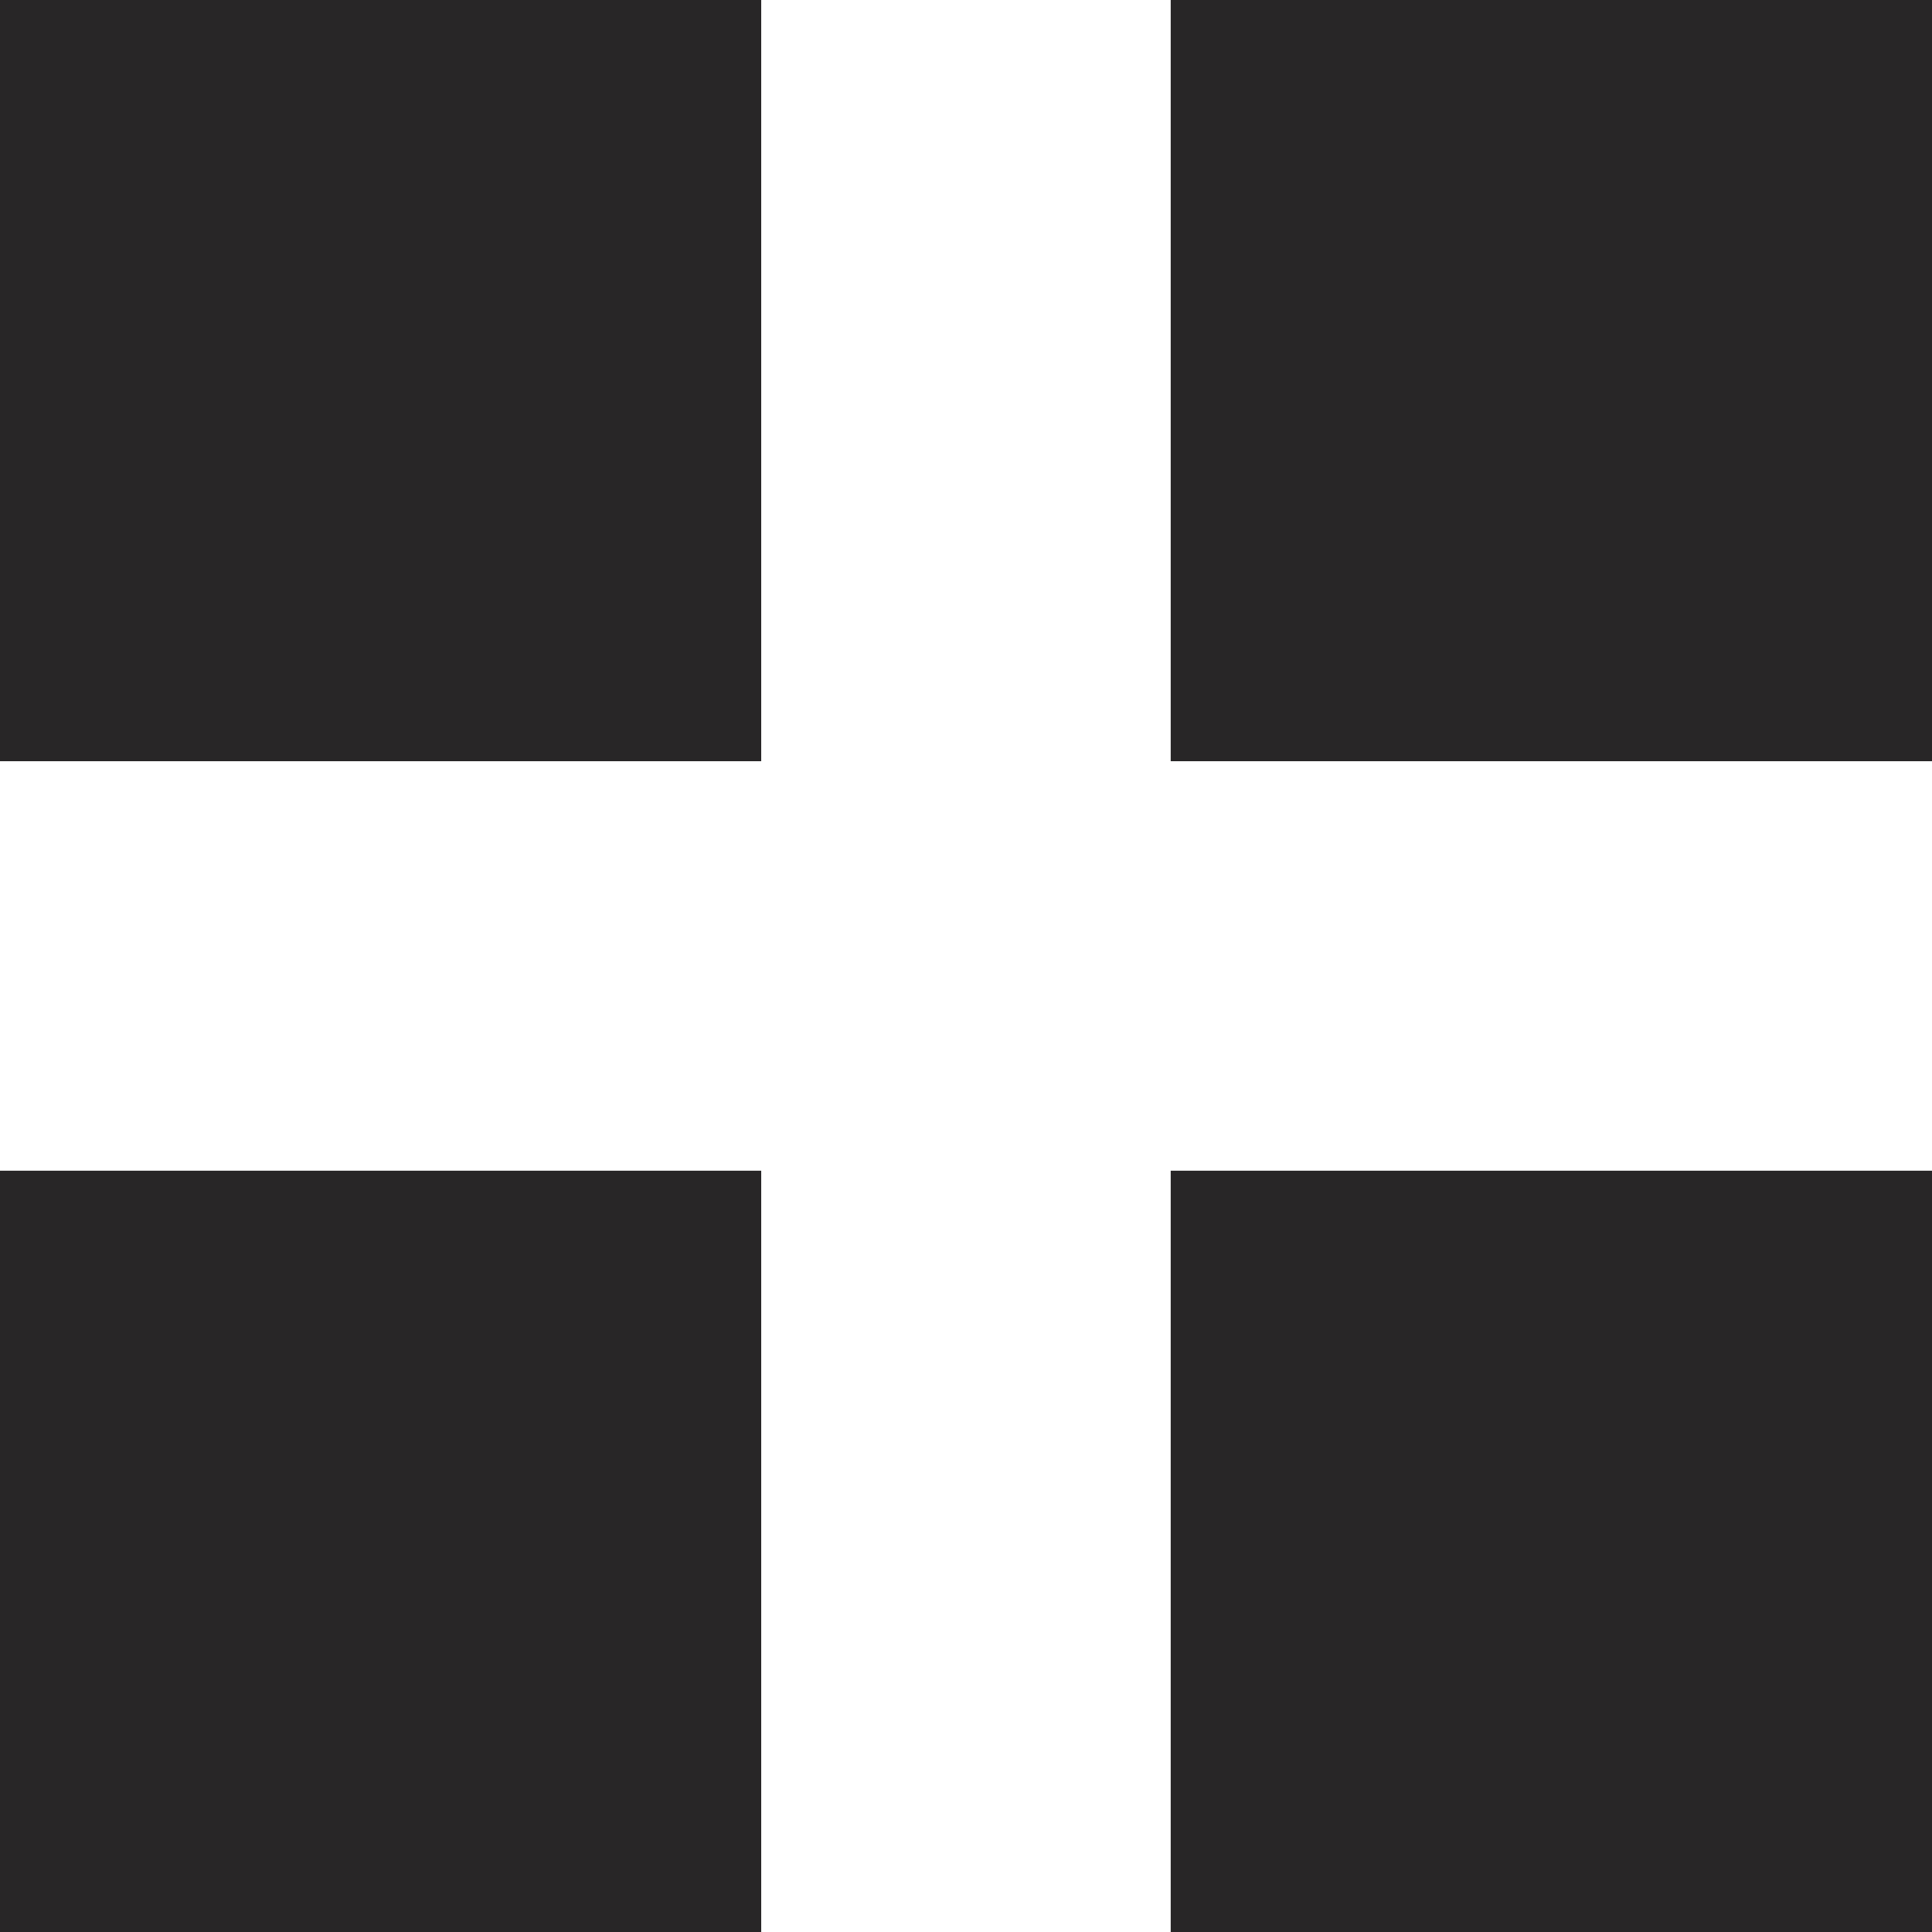
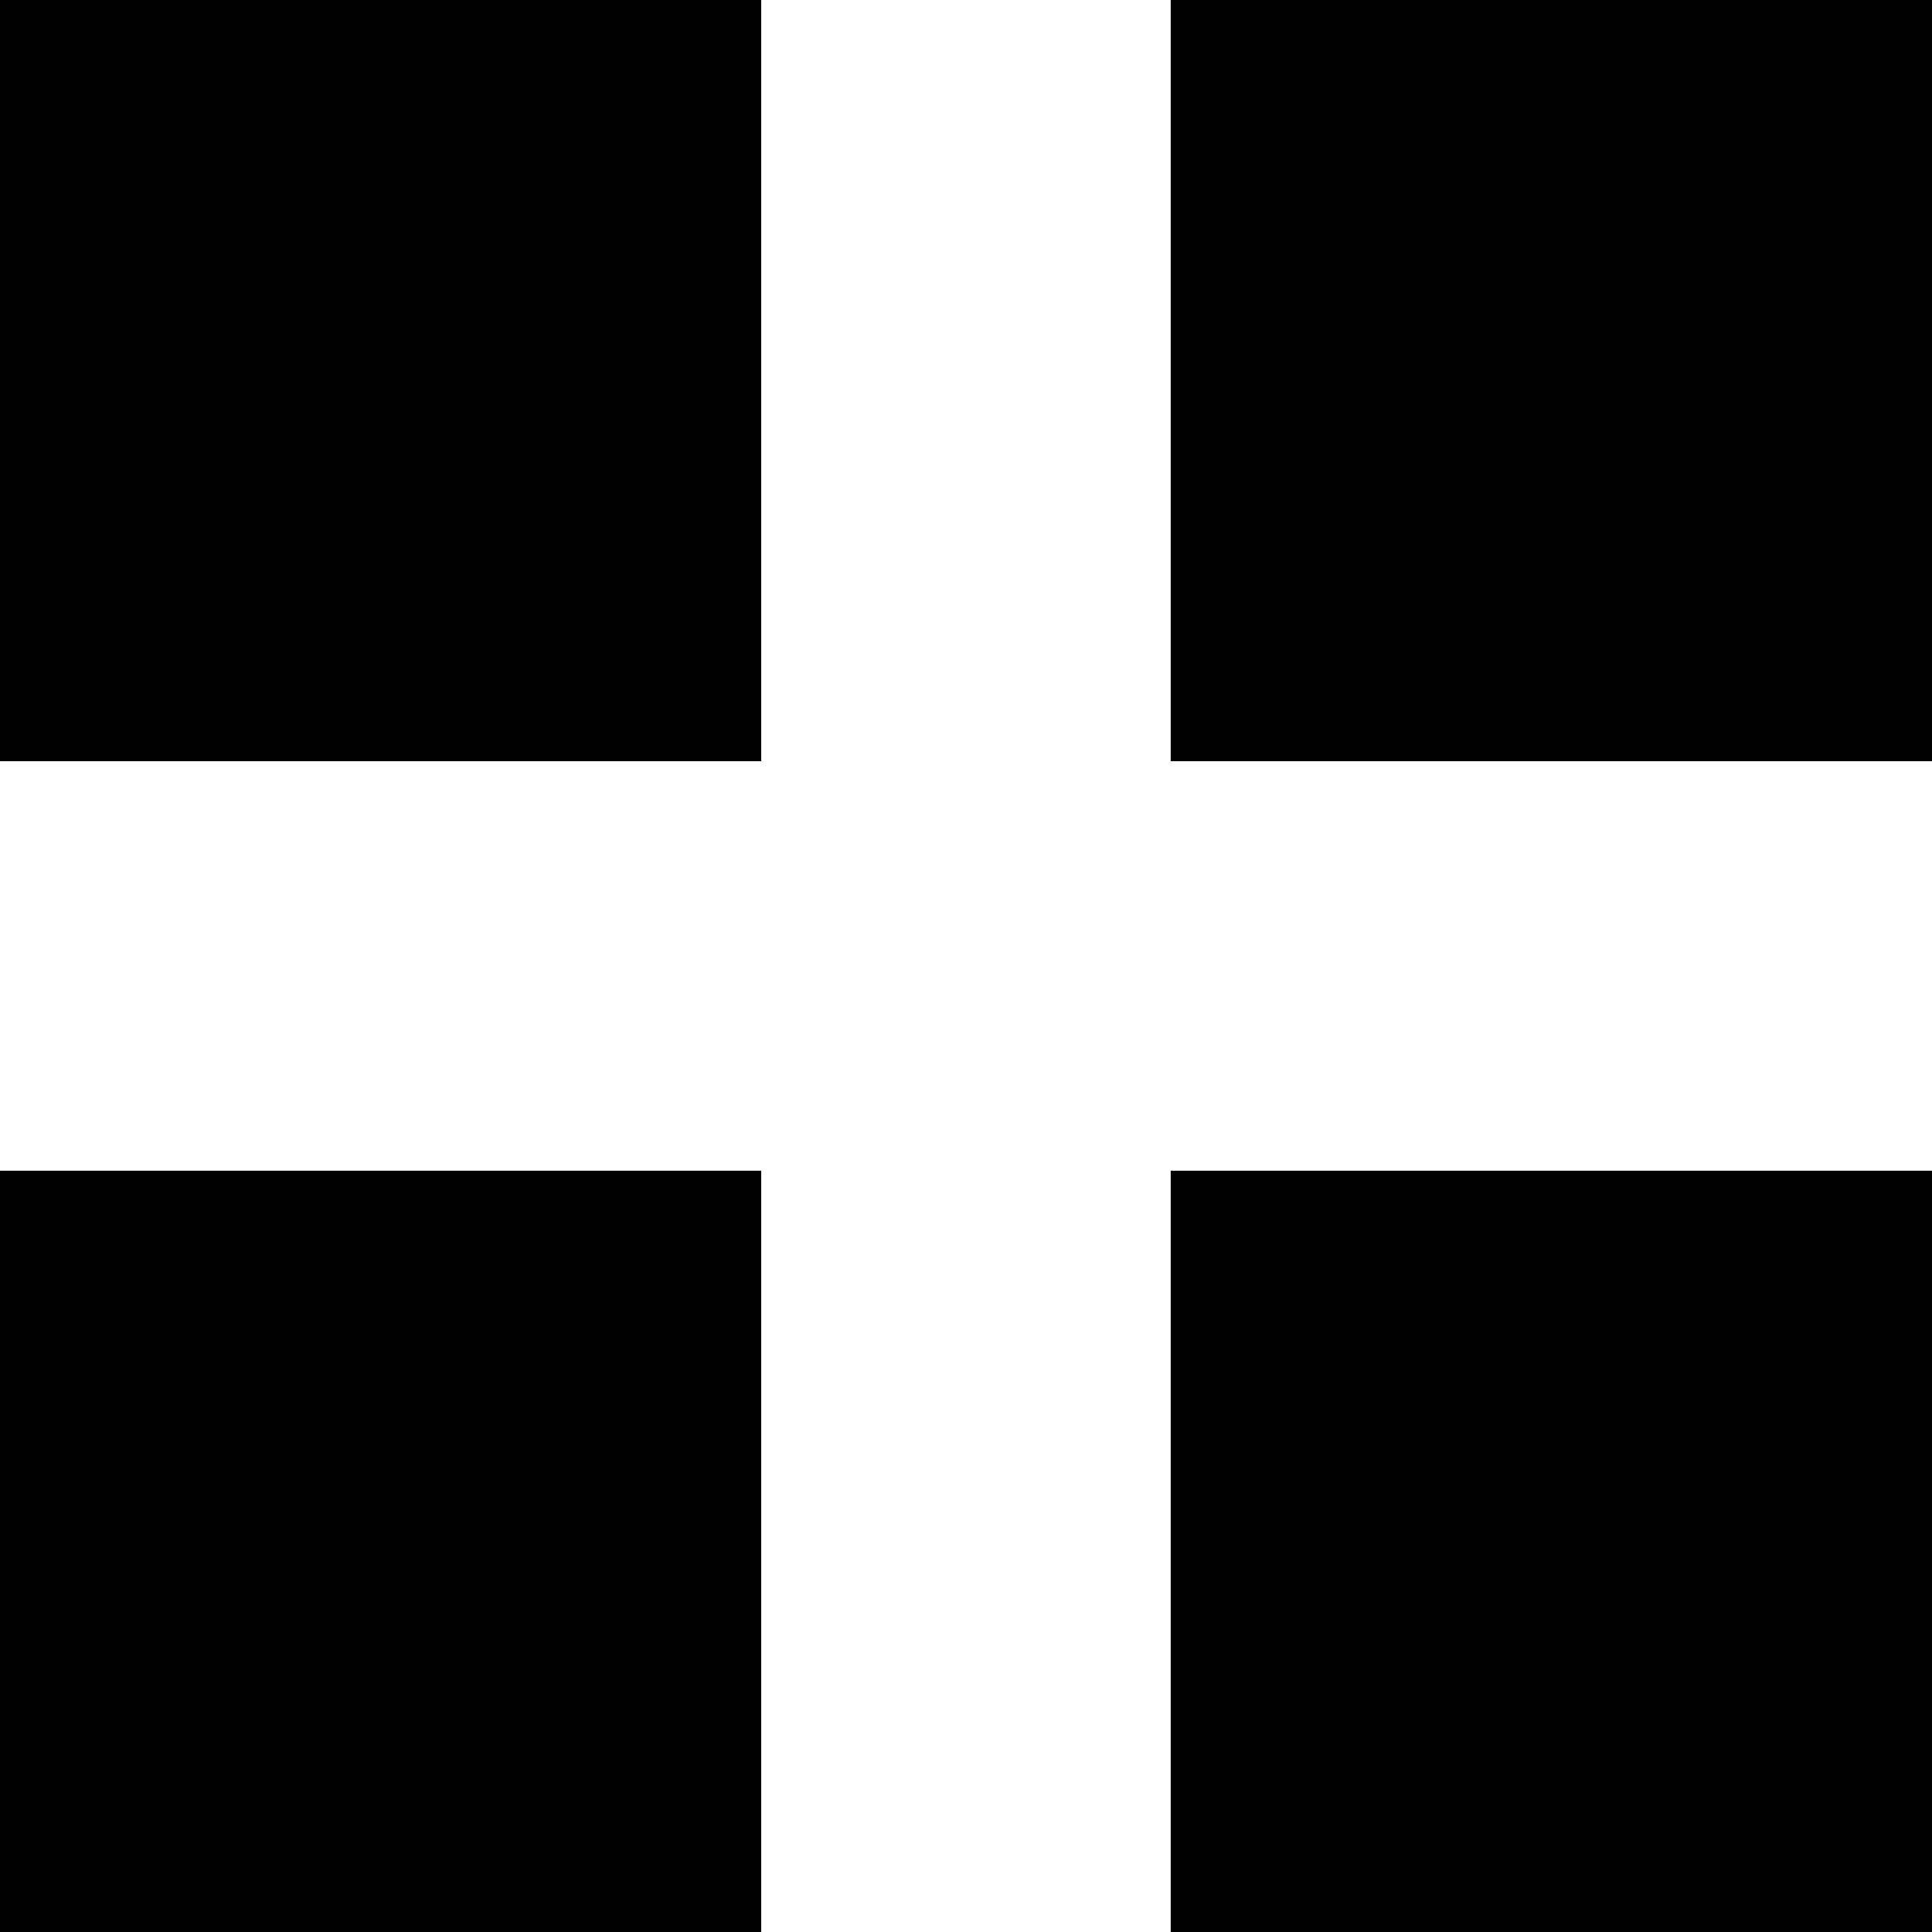
<svg xmlns="http://www.w3.org/2000/svg" width="23" height="23">
-   <path fill="#282627" fill-rule="evenodd" d="M13.937 23v-9.063H23V23h-9.063zm0-23H23v9.062h-9.063V0zM0 13.937h9.062V23H0v-9.063zM0 0h9.062v9.062H0V0z" />
+   <path fill-rule="evenodd" d="M13.937 23v-9.063H23V23h-9.063zm0-23H23v9.062h-9.063V0zM0 13.937h9.062V23H0v-9.063zM0 0h9.062v9.062H0V0z" />
</svg>
